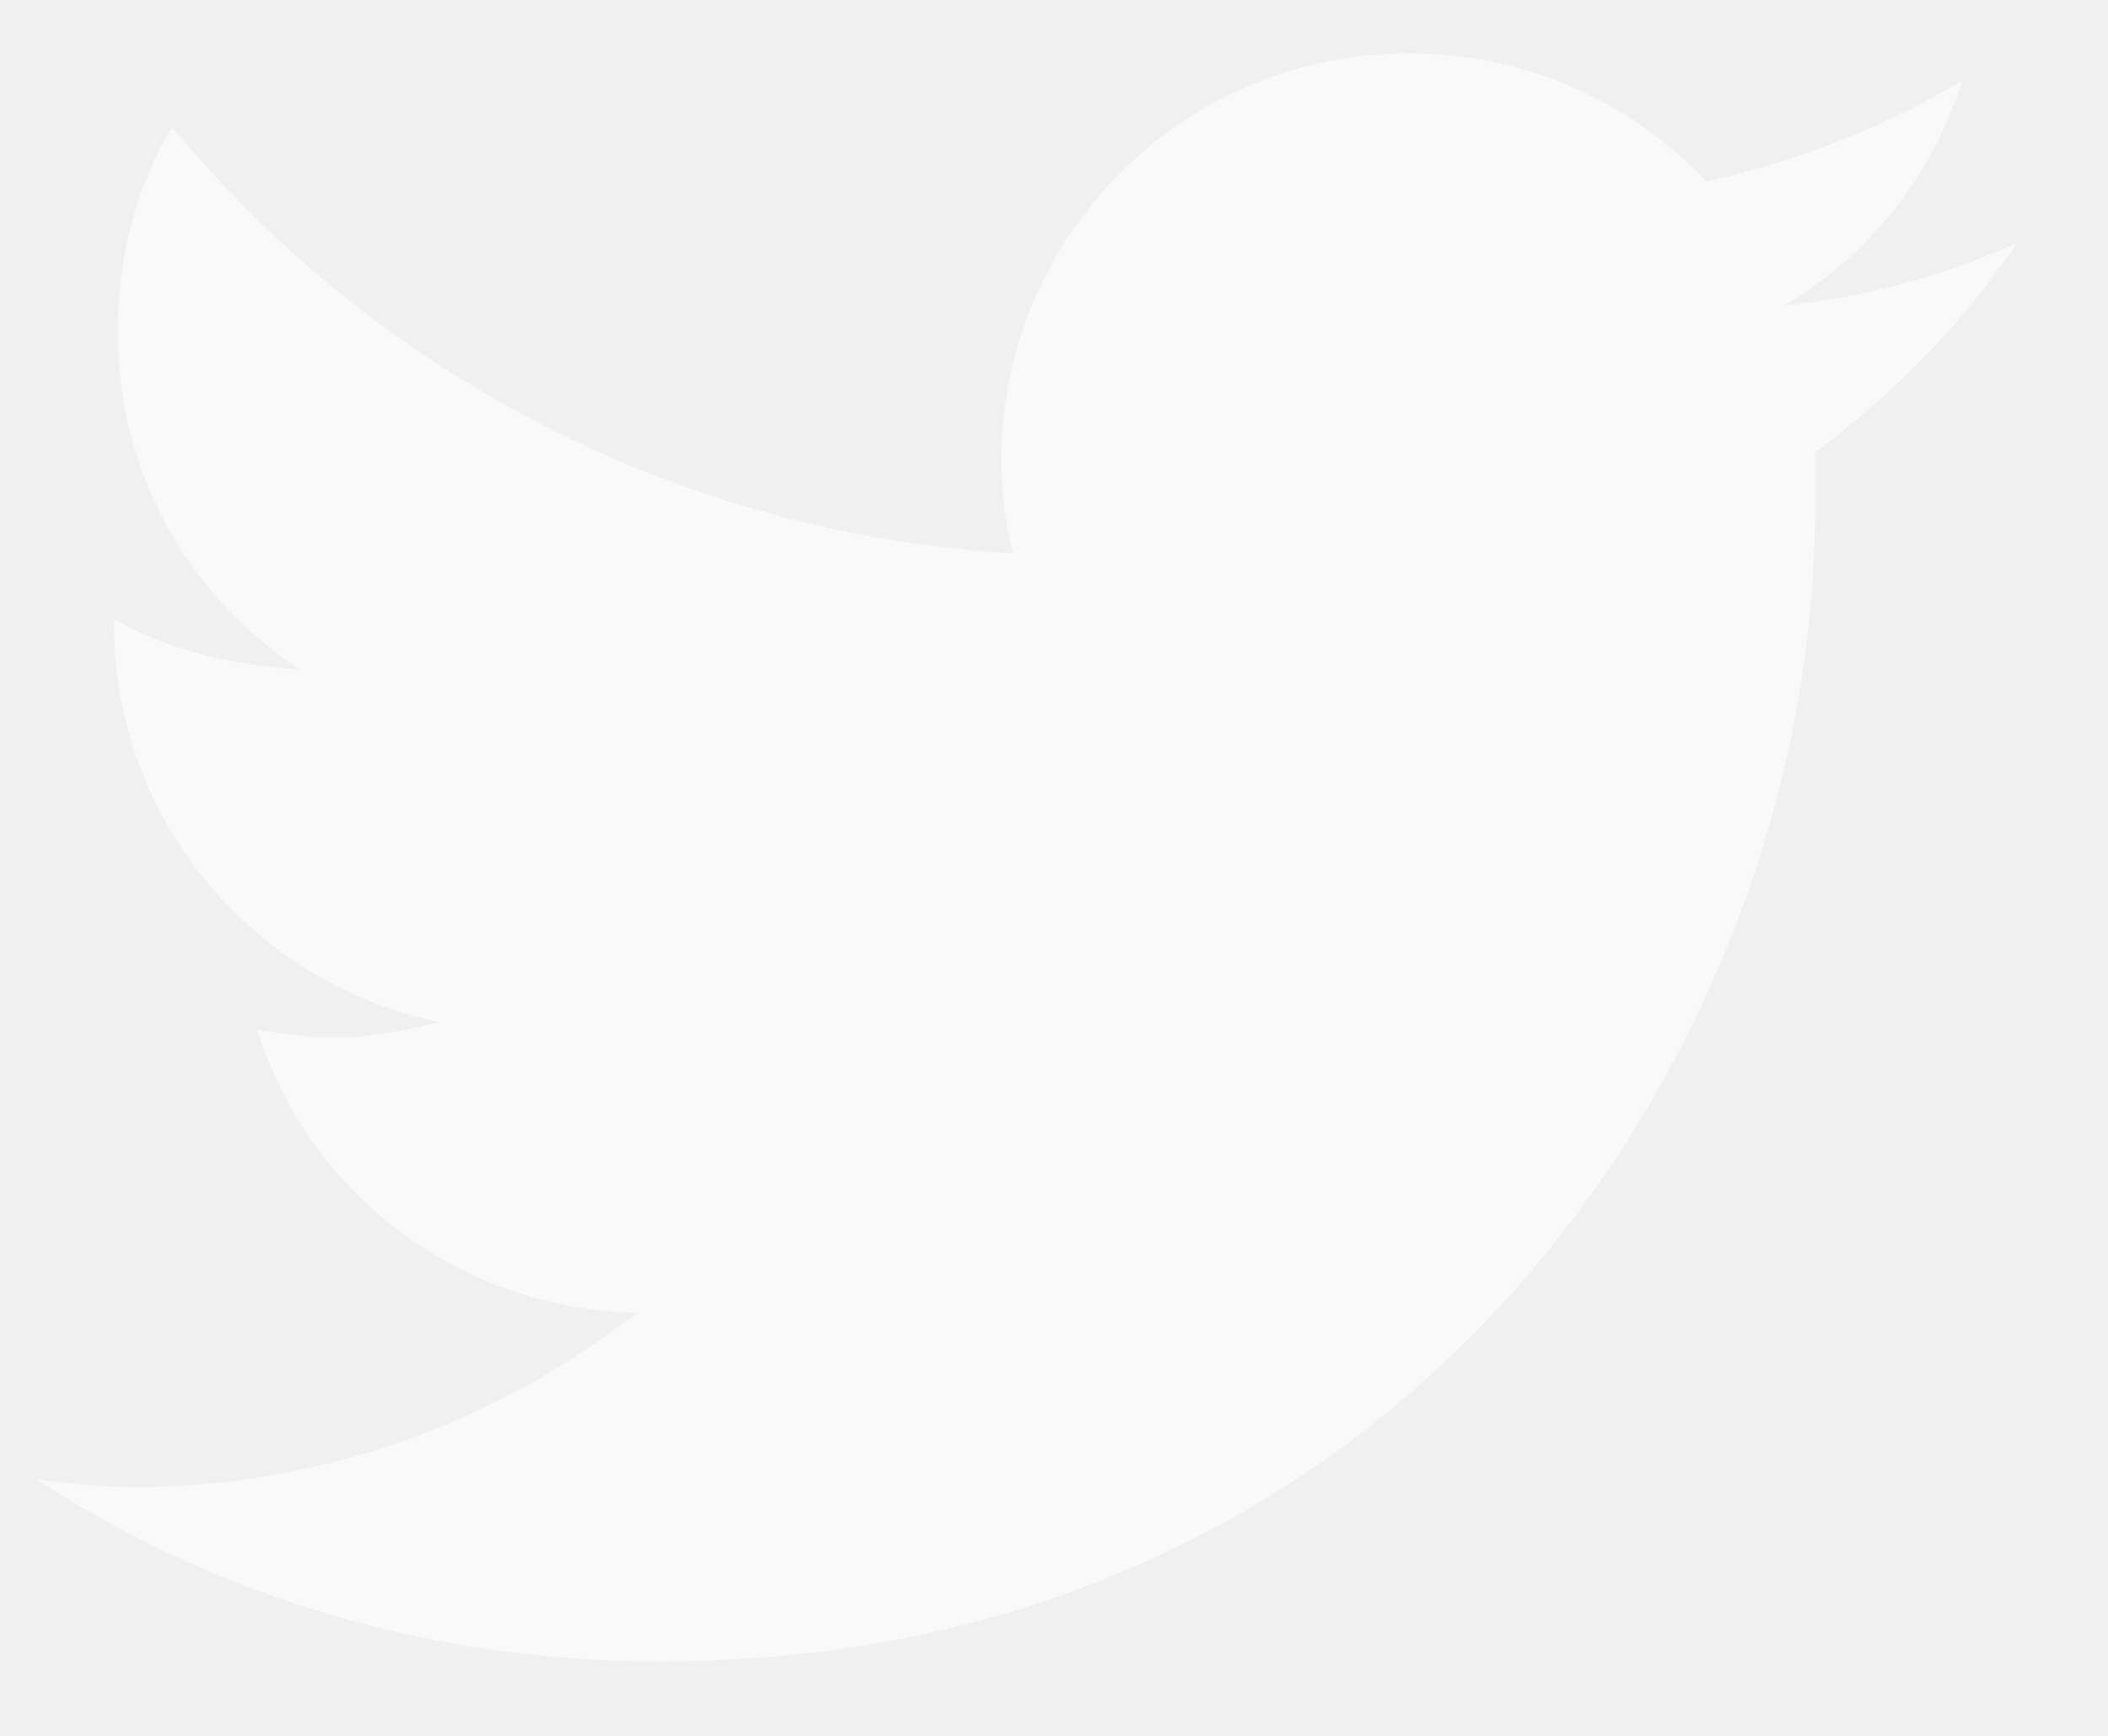
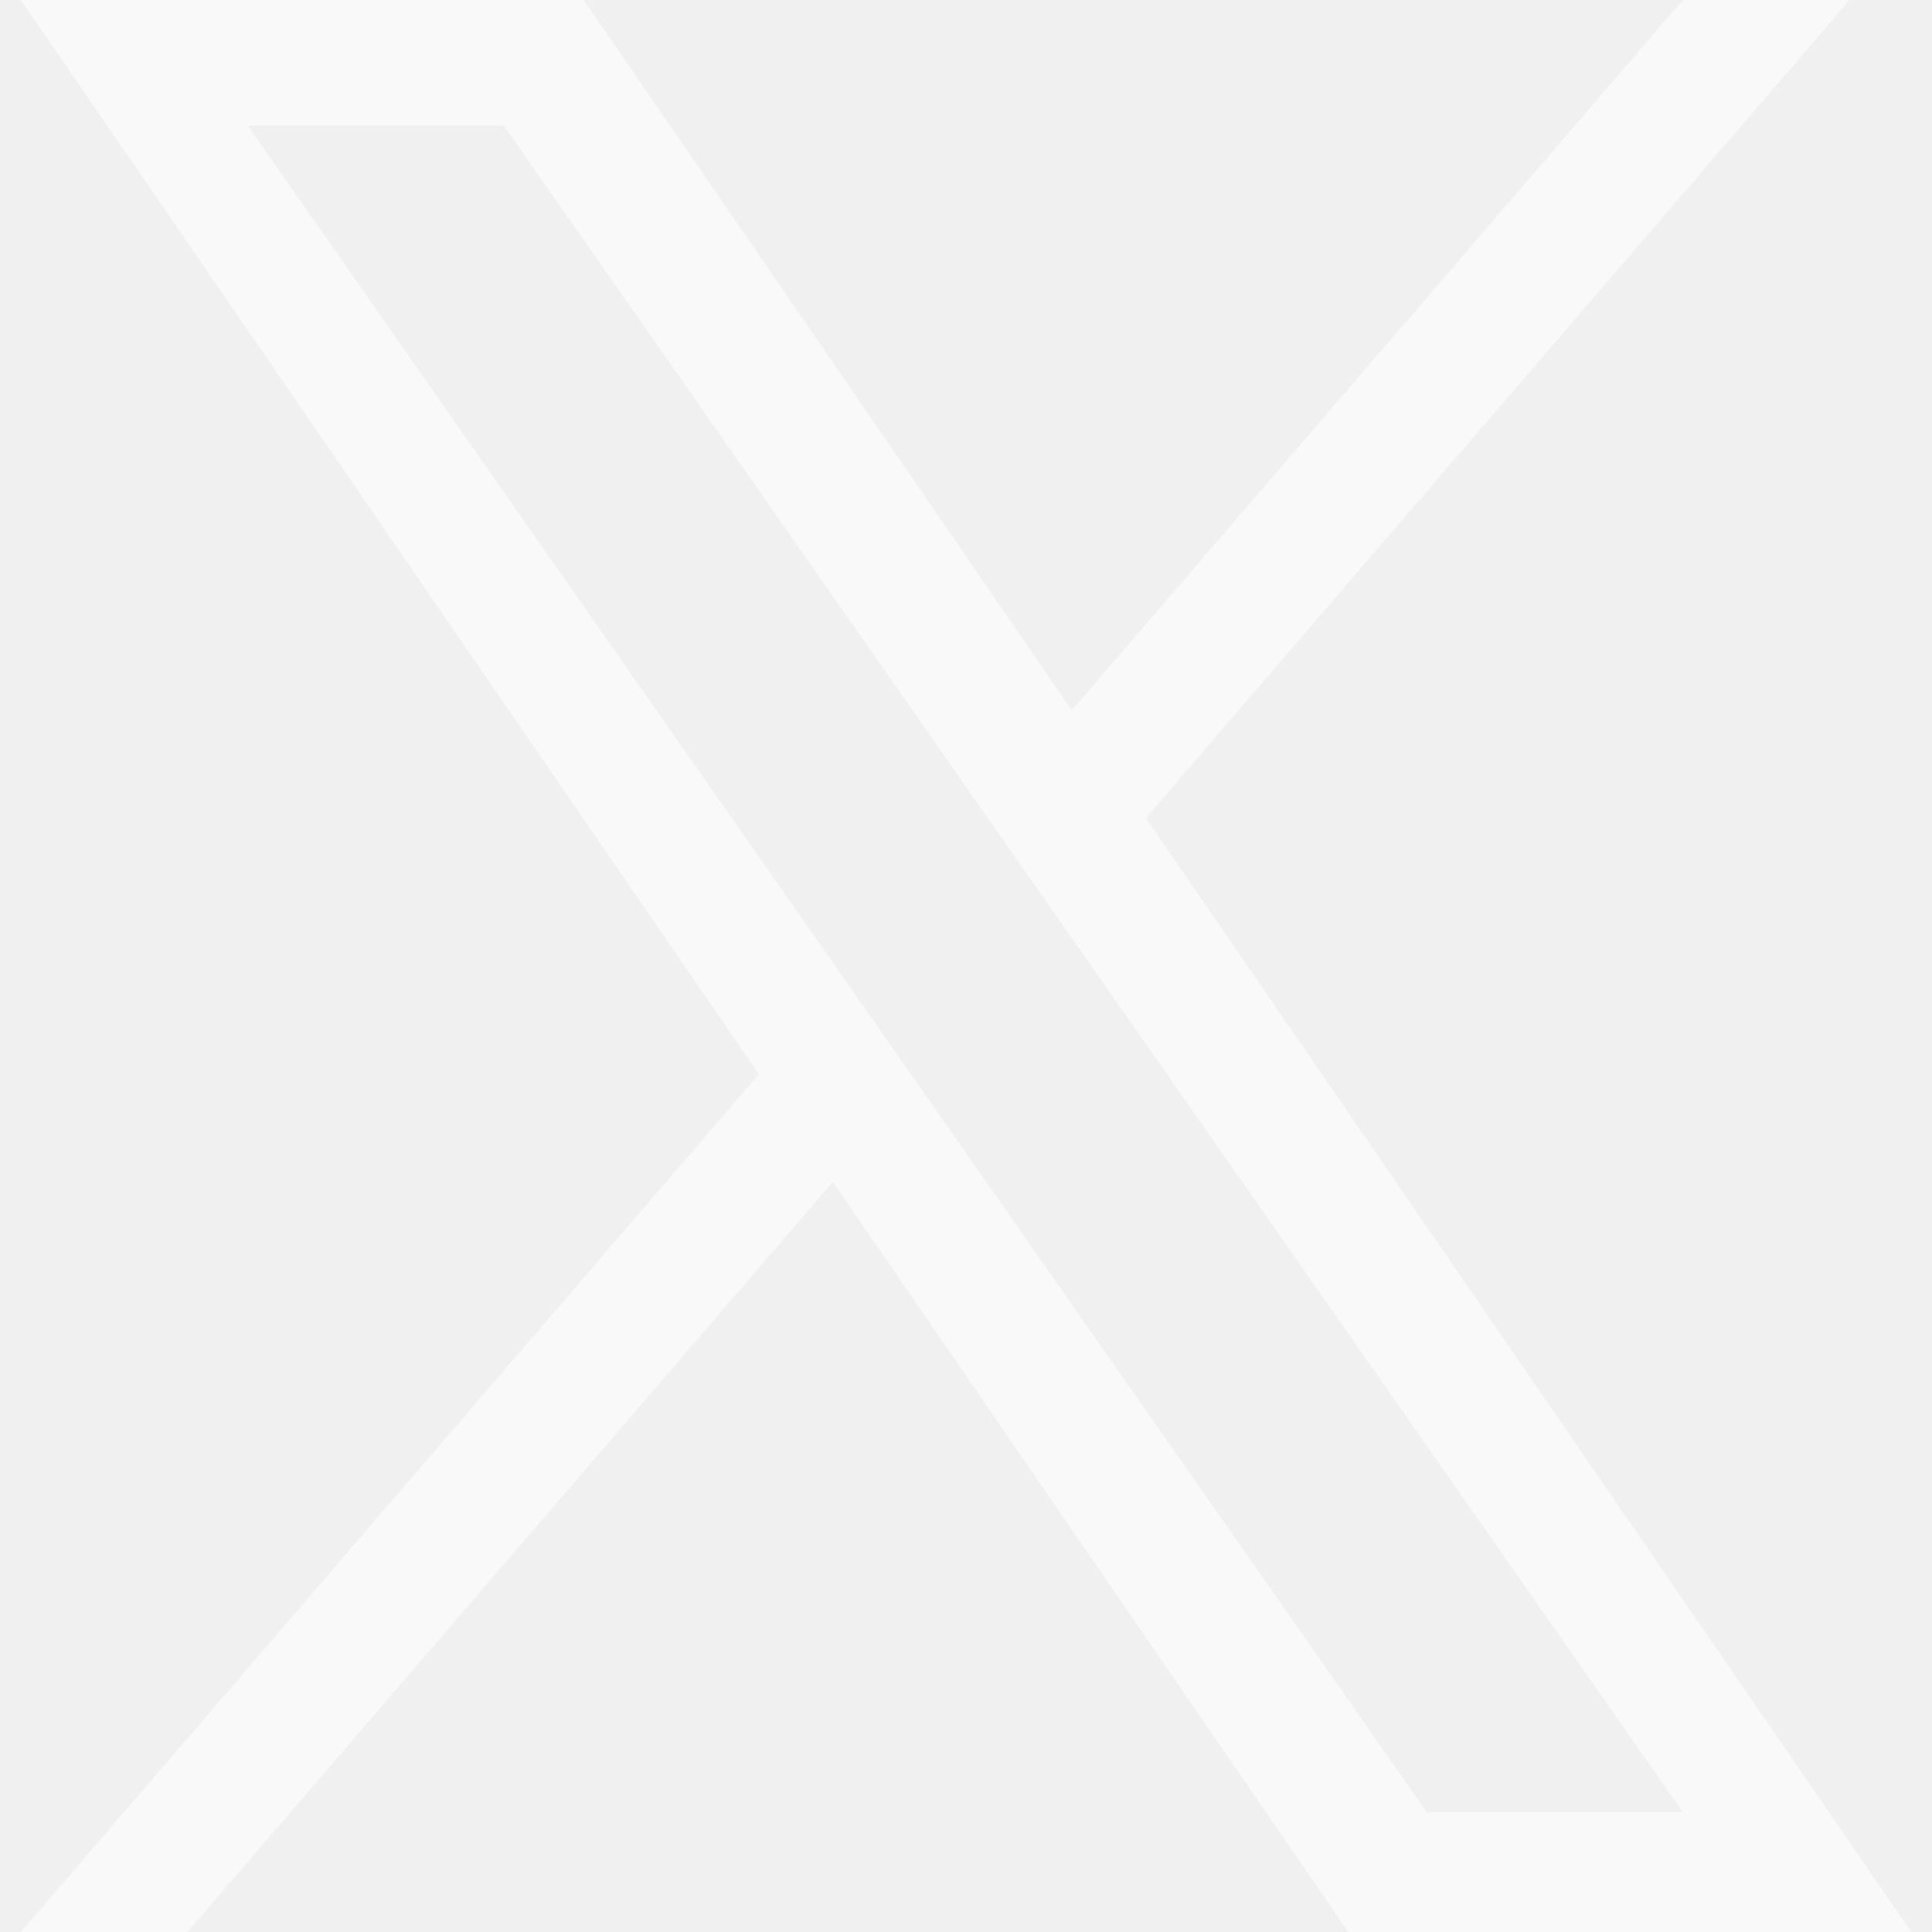
- <svg xmlns="http://www.w3.org/2000/svg" width="17" height="14" viewBox="0 0 17 14" fill="none">
-   <path d="M14.638 3.65C14.638 3.806 14.638 3.931 14.638 4.088C14.638 8.431 11.356 13.4 5.325 13.4C3.45 13.4 1.731 12.869 0.294 11.931C0.544 11.963 0.794 11.994 1.075 11.994C2.606 11.994 4.013 11.463 5.138 10.588C3.7 10.556 2.481 9.619 2.075 8.306C2.294 8.338 2.481 8.369 2.7 8.369C2.981 8.369 3.294 8.306 3.544 8.244C2.044 7.931 0.919 6.619 0.919 5.025V4.994C1.356 5.244 1.888 5.369 2.419 5.4C1.513 4.806 0.95 3.806 0.95 2.681C0.95 2.056 1.106 1.494 1.388 1.025C3.013 2.994 5.45 4.306 8.169 4.463C8.106 4.213 8.075 3.963 8.075 3.713C8.075 1.9 9.544 0.431 11.356 0.431C12.294 0.431 13.138 0.806 13.763 1.463C14.481 1.306 15.2 1.025 15.825 0.65C15.575 1.431 15.075 2.056 14.388 2.463C15.044 2.4 15.7 2.213 16.263 1.963C15.825 2.619 15.263 3.181 14.638 3.65Z" fill="#F9F9F9" />
+ <svg xmlns="http://www.w3.org/2000/svg" width="14" height="14" viewBox="0 0 14 14" fill="none">
+   <g clip-path="url(#clip0_254_42)">
+     <path d="M8.303 5.928L13.403 0H12.195L7.767 5.147L4.23 0H0.151L5.499 7.784L0.151 14H1.359L6.035 8.564L9.77 14H13.85L8.303 5.928H8.303ZM6.648 7.852L6.106 7.077L1.795 0.91H3.651L7.13 5.887L7.672 6.662L12.195 13.132H10.339L6.648 7.852V7.852Z" fill="#F9F9F9" />
+   </g>
+   <defs>
+     <clipPath id="clip0_254_42">
+       <rect width="14" height="14" fill="white" />
+     </clipPath>
+   </defs>
</svg>
